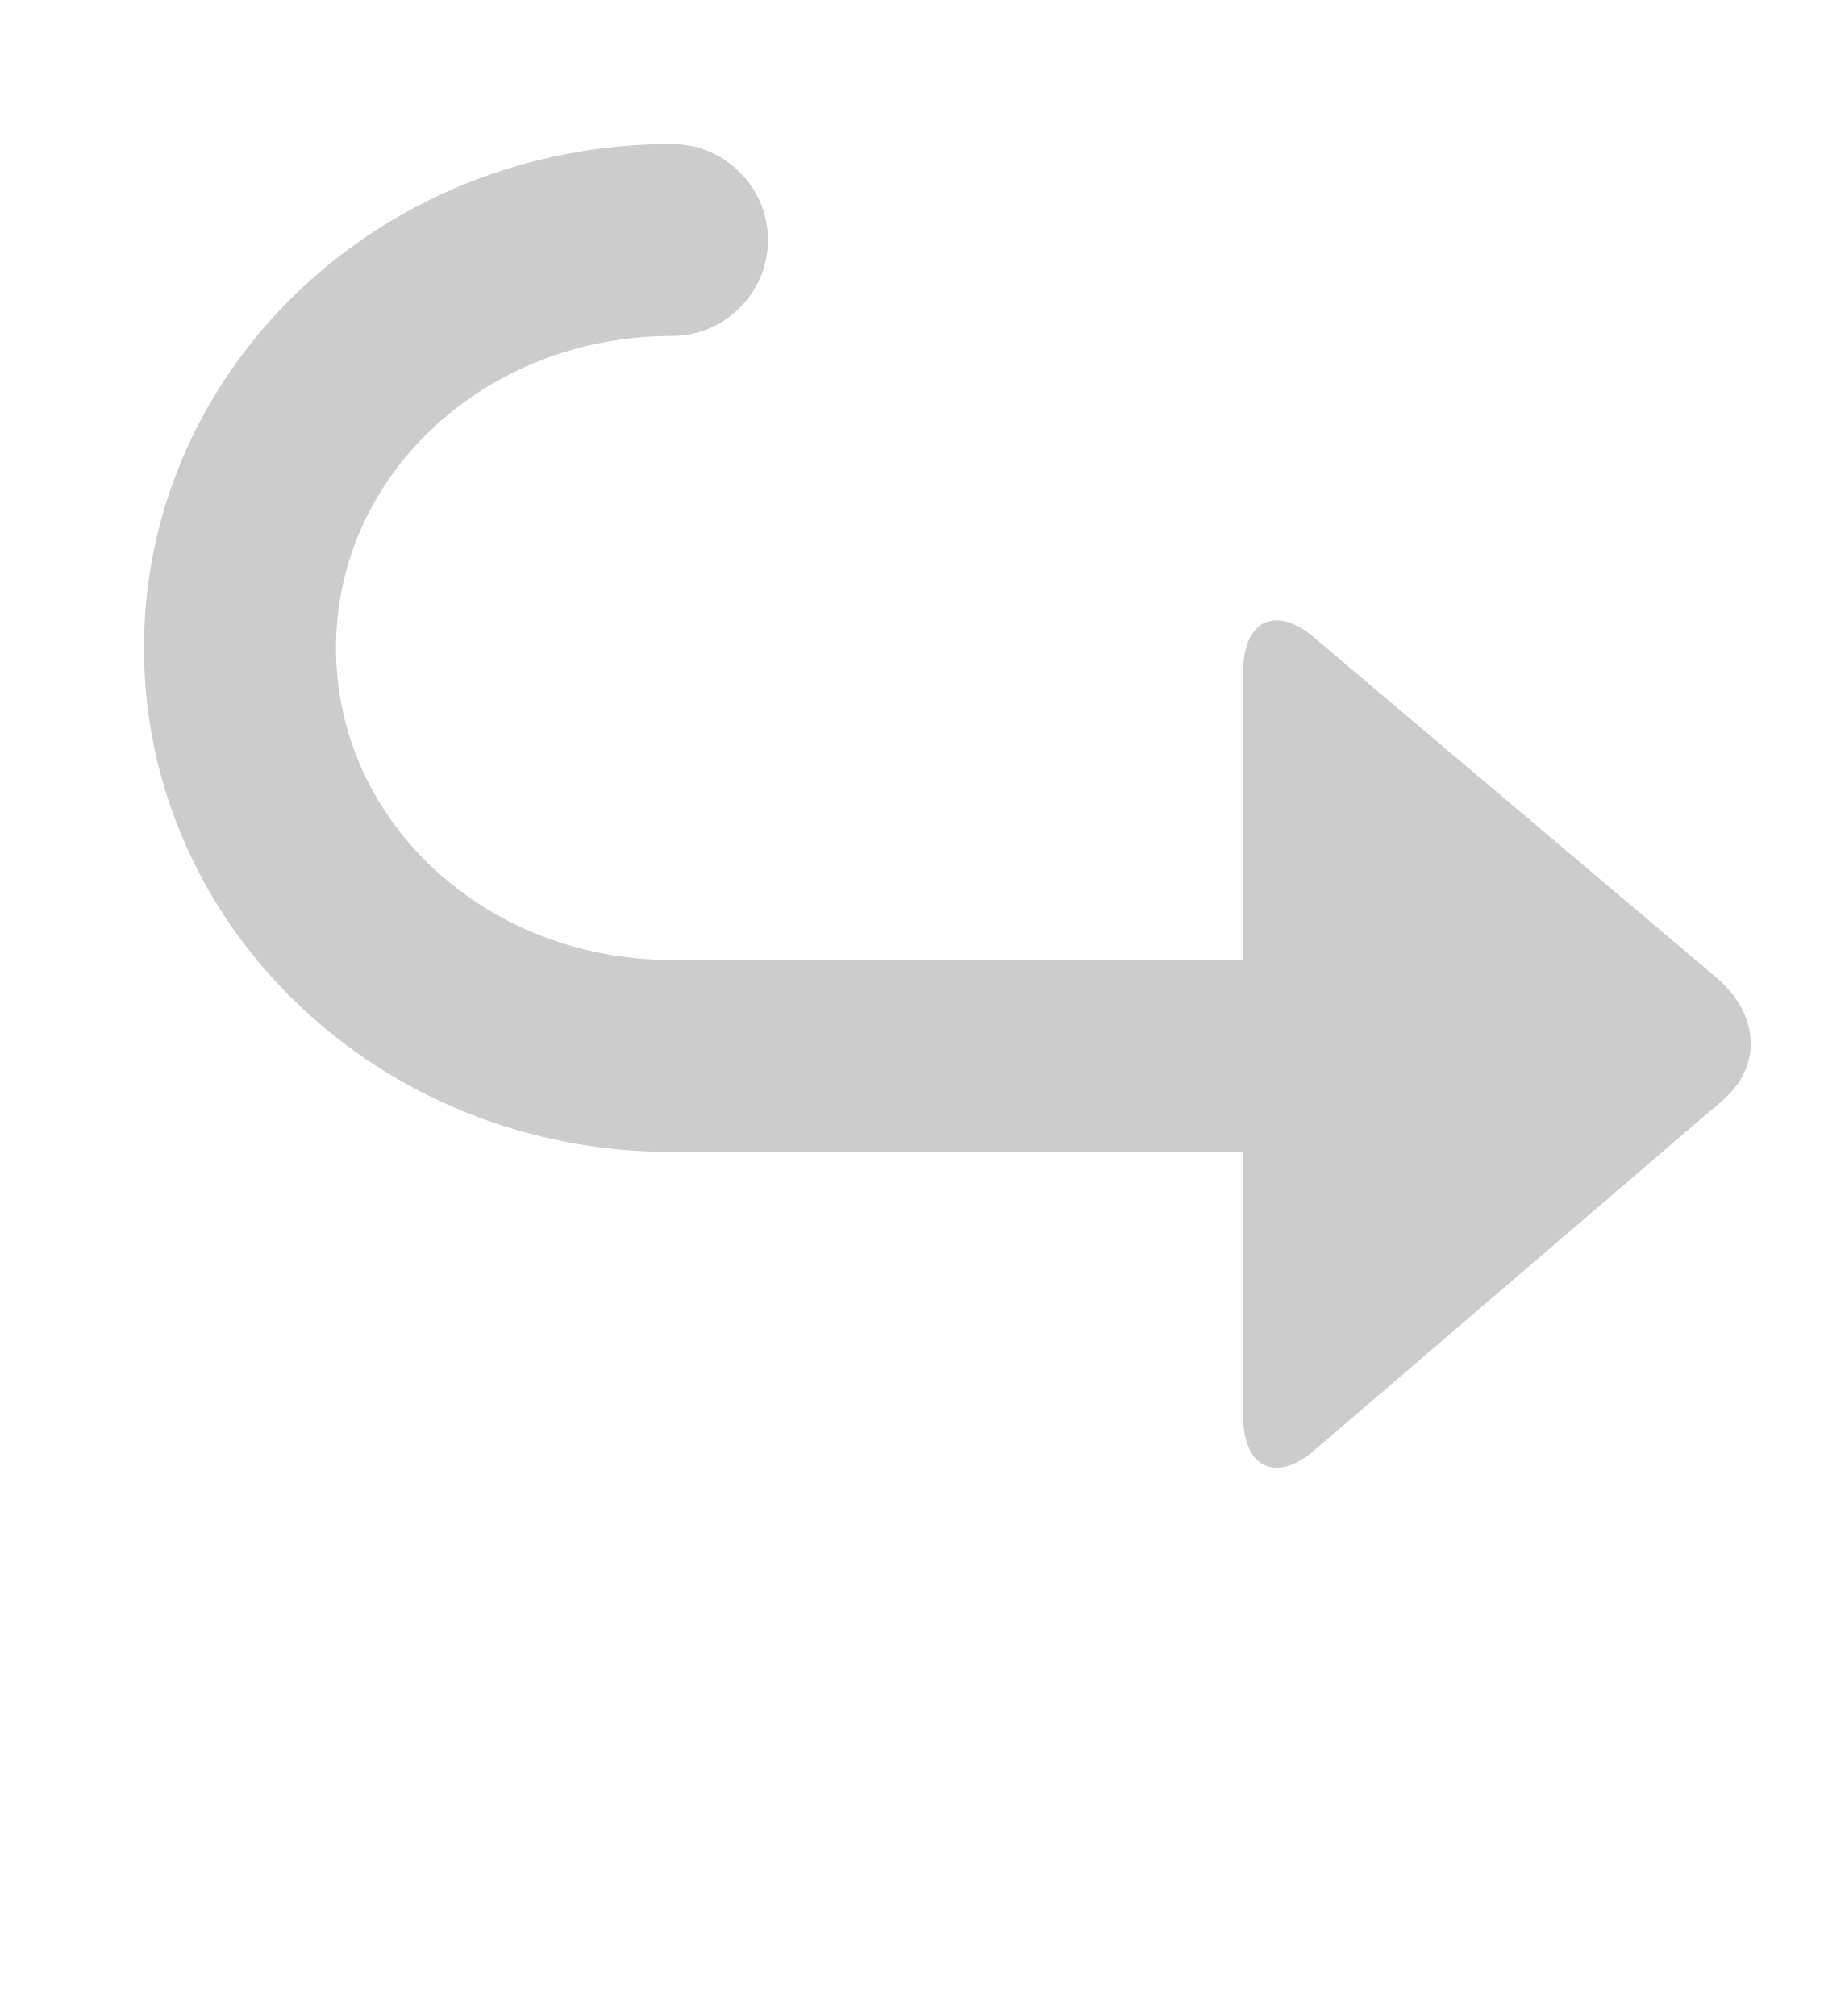
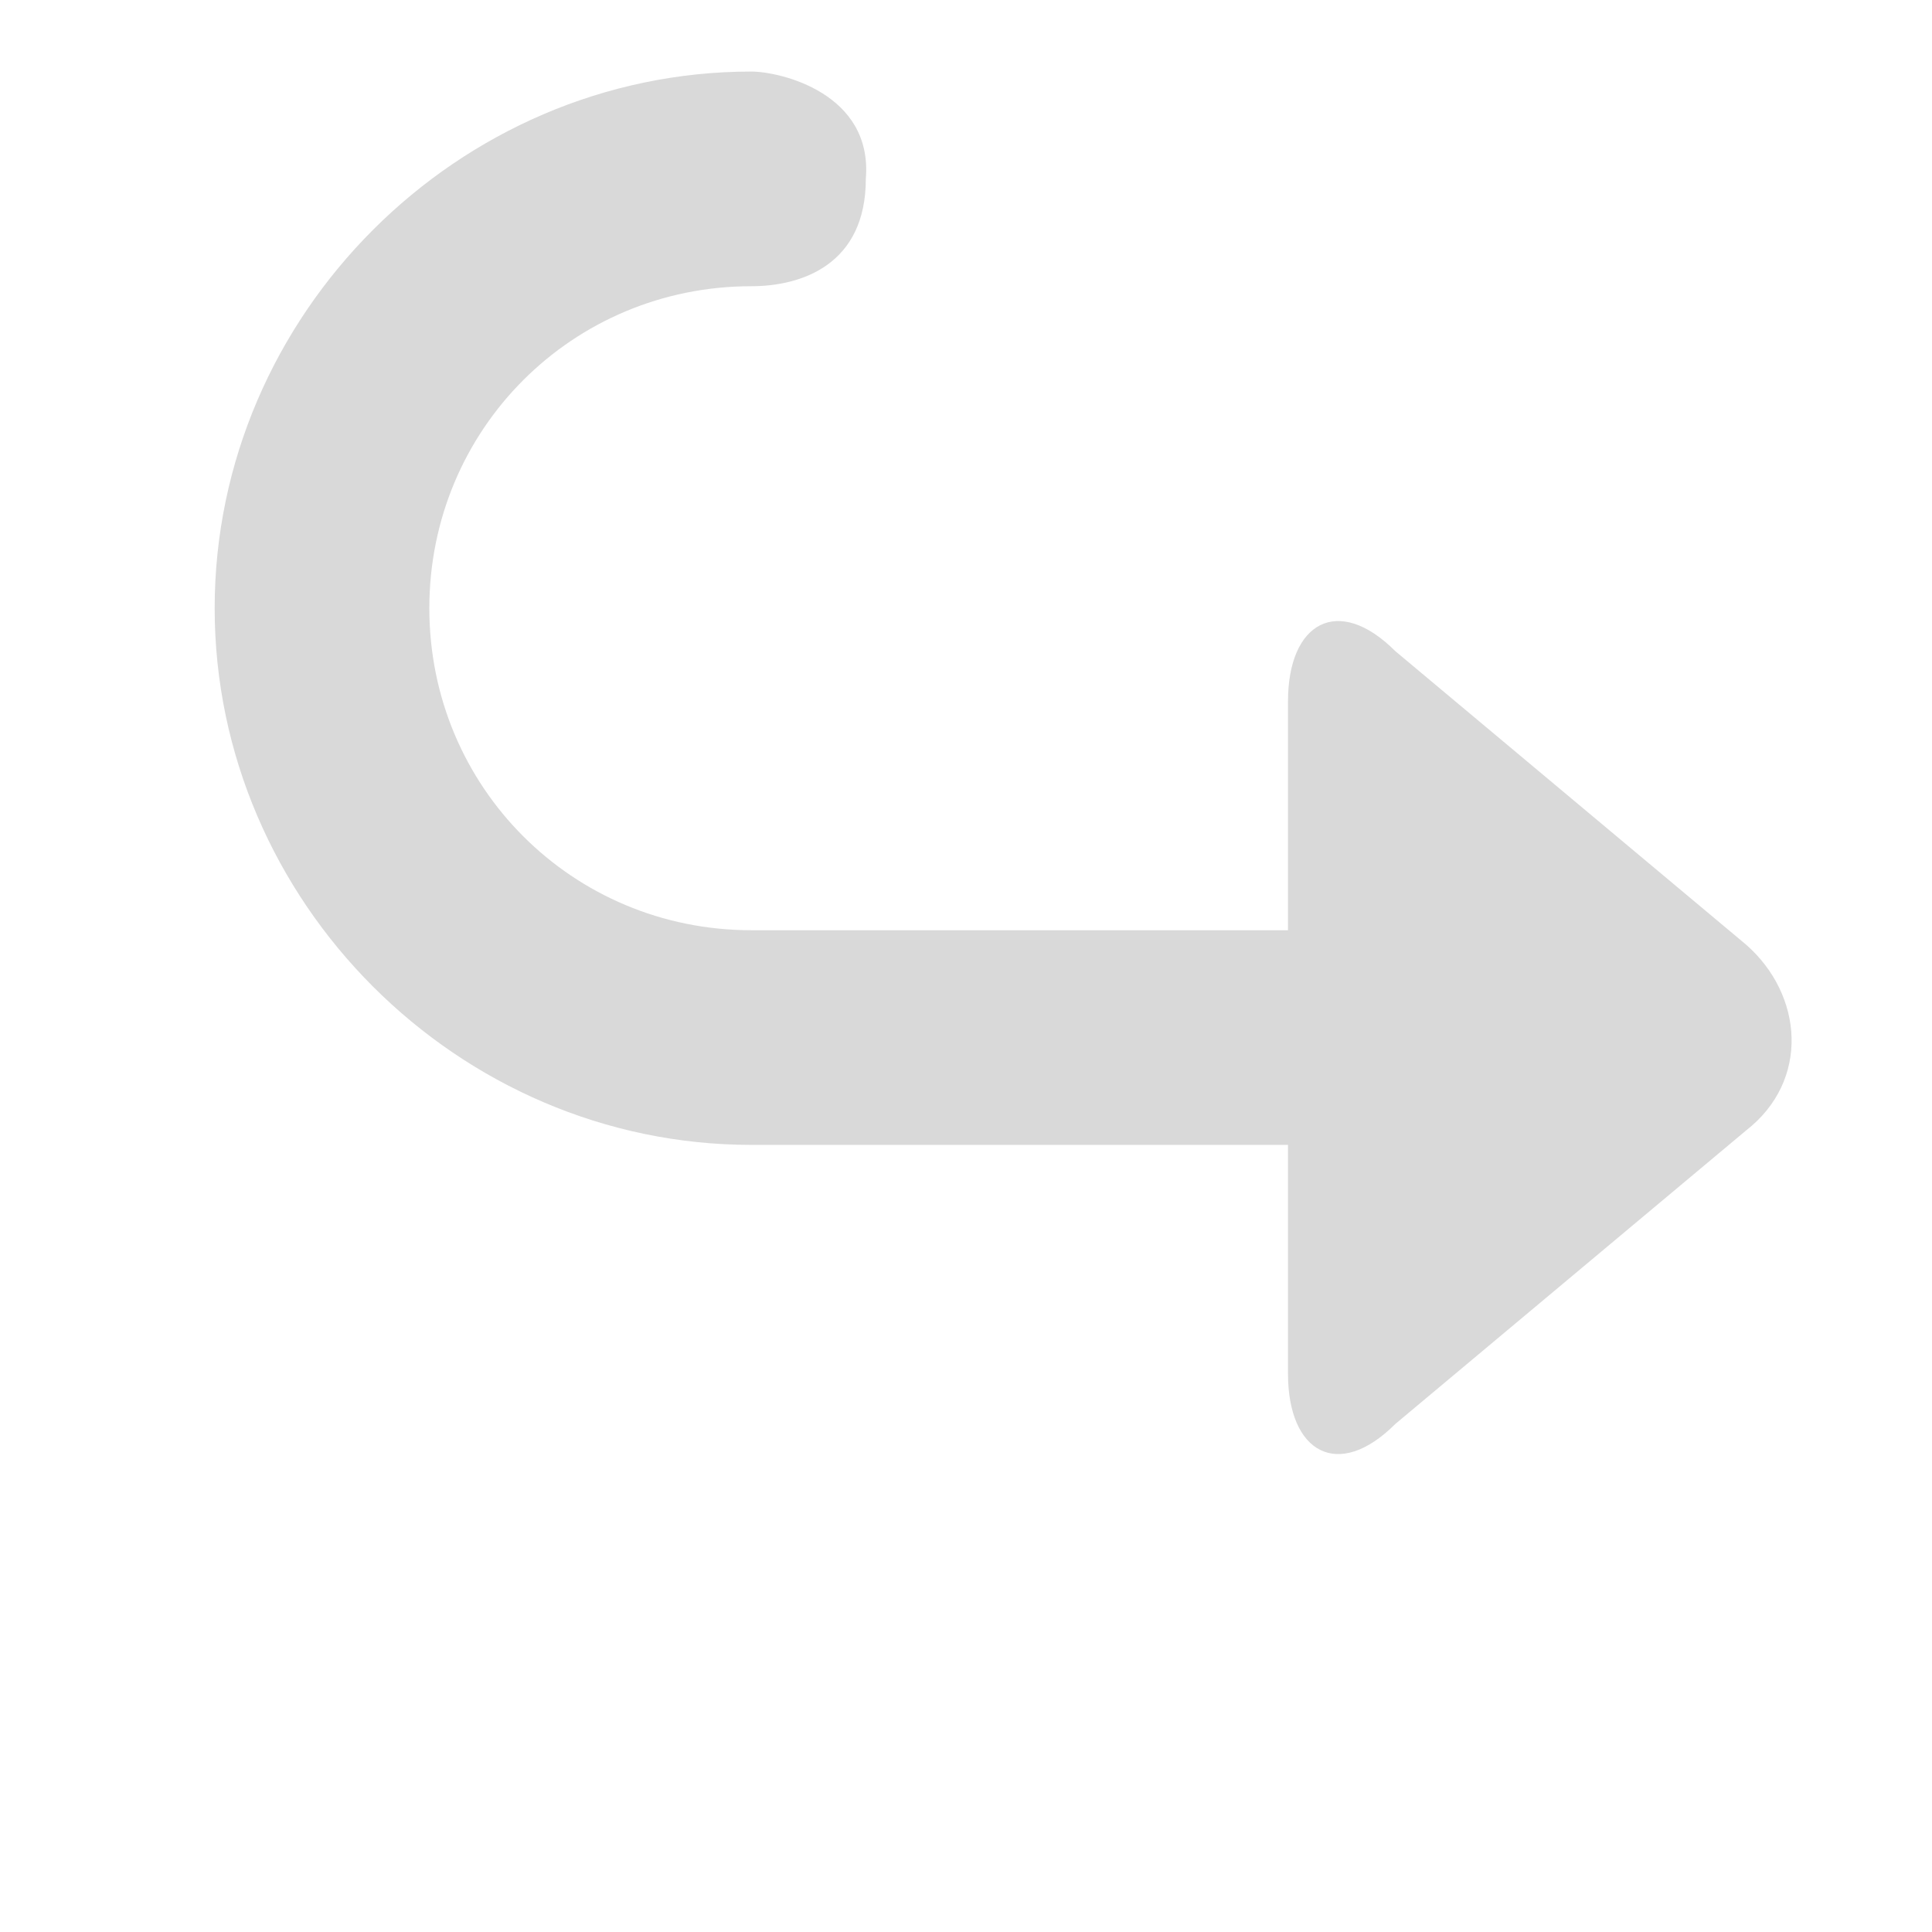
- <svg xmlns="http://www.w3.org/2000/svg" version="1.1" viewBox="0 0 38 42">
-   <path fill-opacity=".2" d="M25.9 24L14 24C7.9 24 3 19.3 3 13.5 3 7.7 7.9 3 14 3 15.1 3 16 3.9 16 5 16 6.1 15.1 7 14 7 10.1 7 7 9.9 7 13.5 7 17.1 10.1 20 14 20L18.3 20 25.9 20 25.9 14C25.9 12.9 26.6 12.6 27.4 13.3L35.8 20.4C36.7 21.2 36.7 22.3 35.8 23L27.4 30.2C26.6 30.9 25.9 30.6 25.9 29.5L25.9 24Z" />
+ <svg xmlns="http://www.w3.org/2000/svg" version="1.1" viewBox="0 0 27 27">
+   <path fill-opacity=".15" d="M13.5 13L10.5 13C8 13 6 11 6 8.5 6 6 8 4 10.5 4 11.2 4 12.1 3.7 12.1 2.5 12.2 1.3 10.9 1 10.5 1 6.4 1 3 4.4 3 8.5 3 12.6 6.4 16 10.5 16L18 16 18 19.2C18 20.3 18.7 20.7 19.5 19.9L24.4 15.8C25.3 15.1 25.2 13.9 24.4 13.2L19.5 9.1C18.7 8.3 18 8.7 18 9.8L18 13 13.5 13Z" />
</svg>
